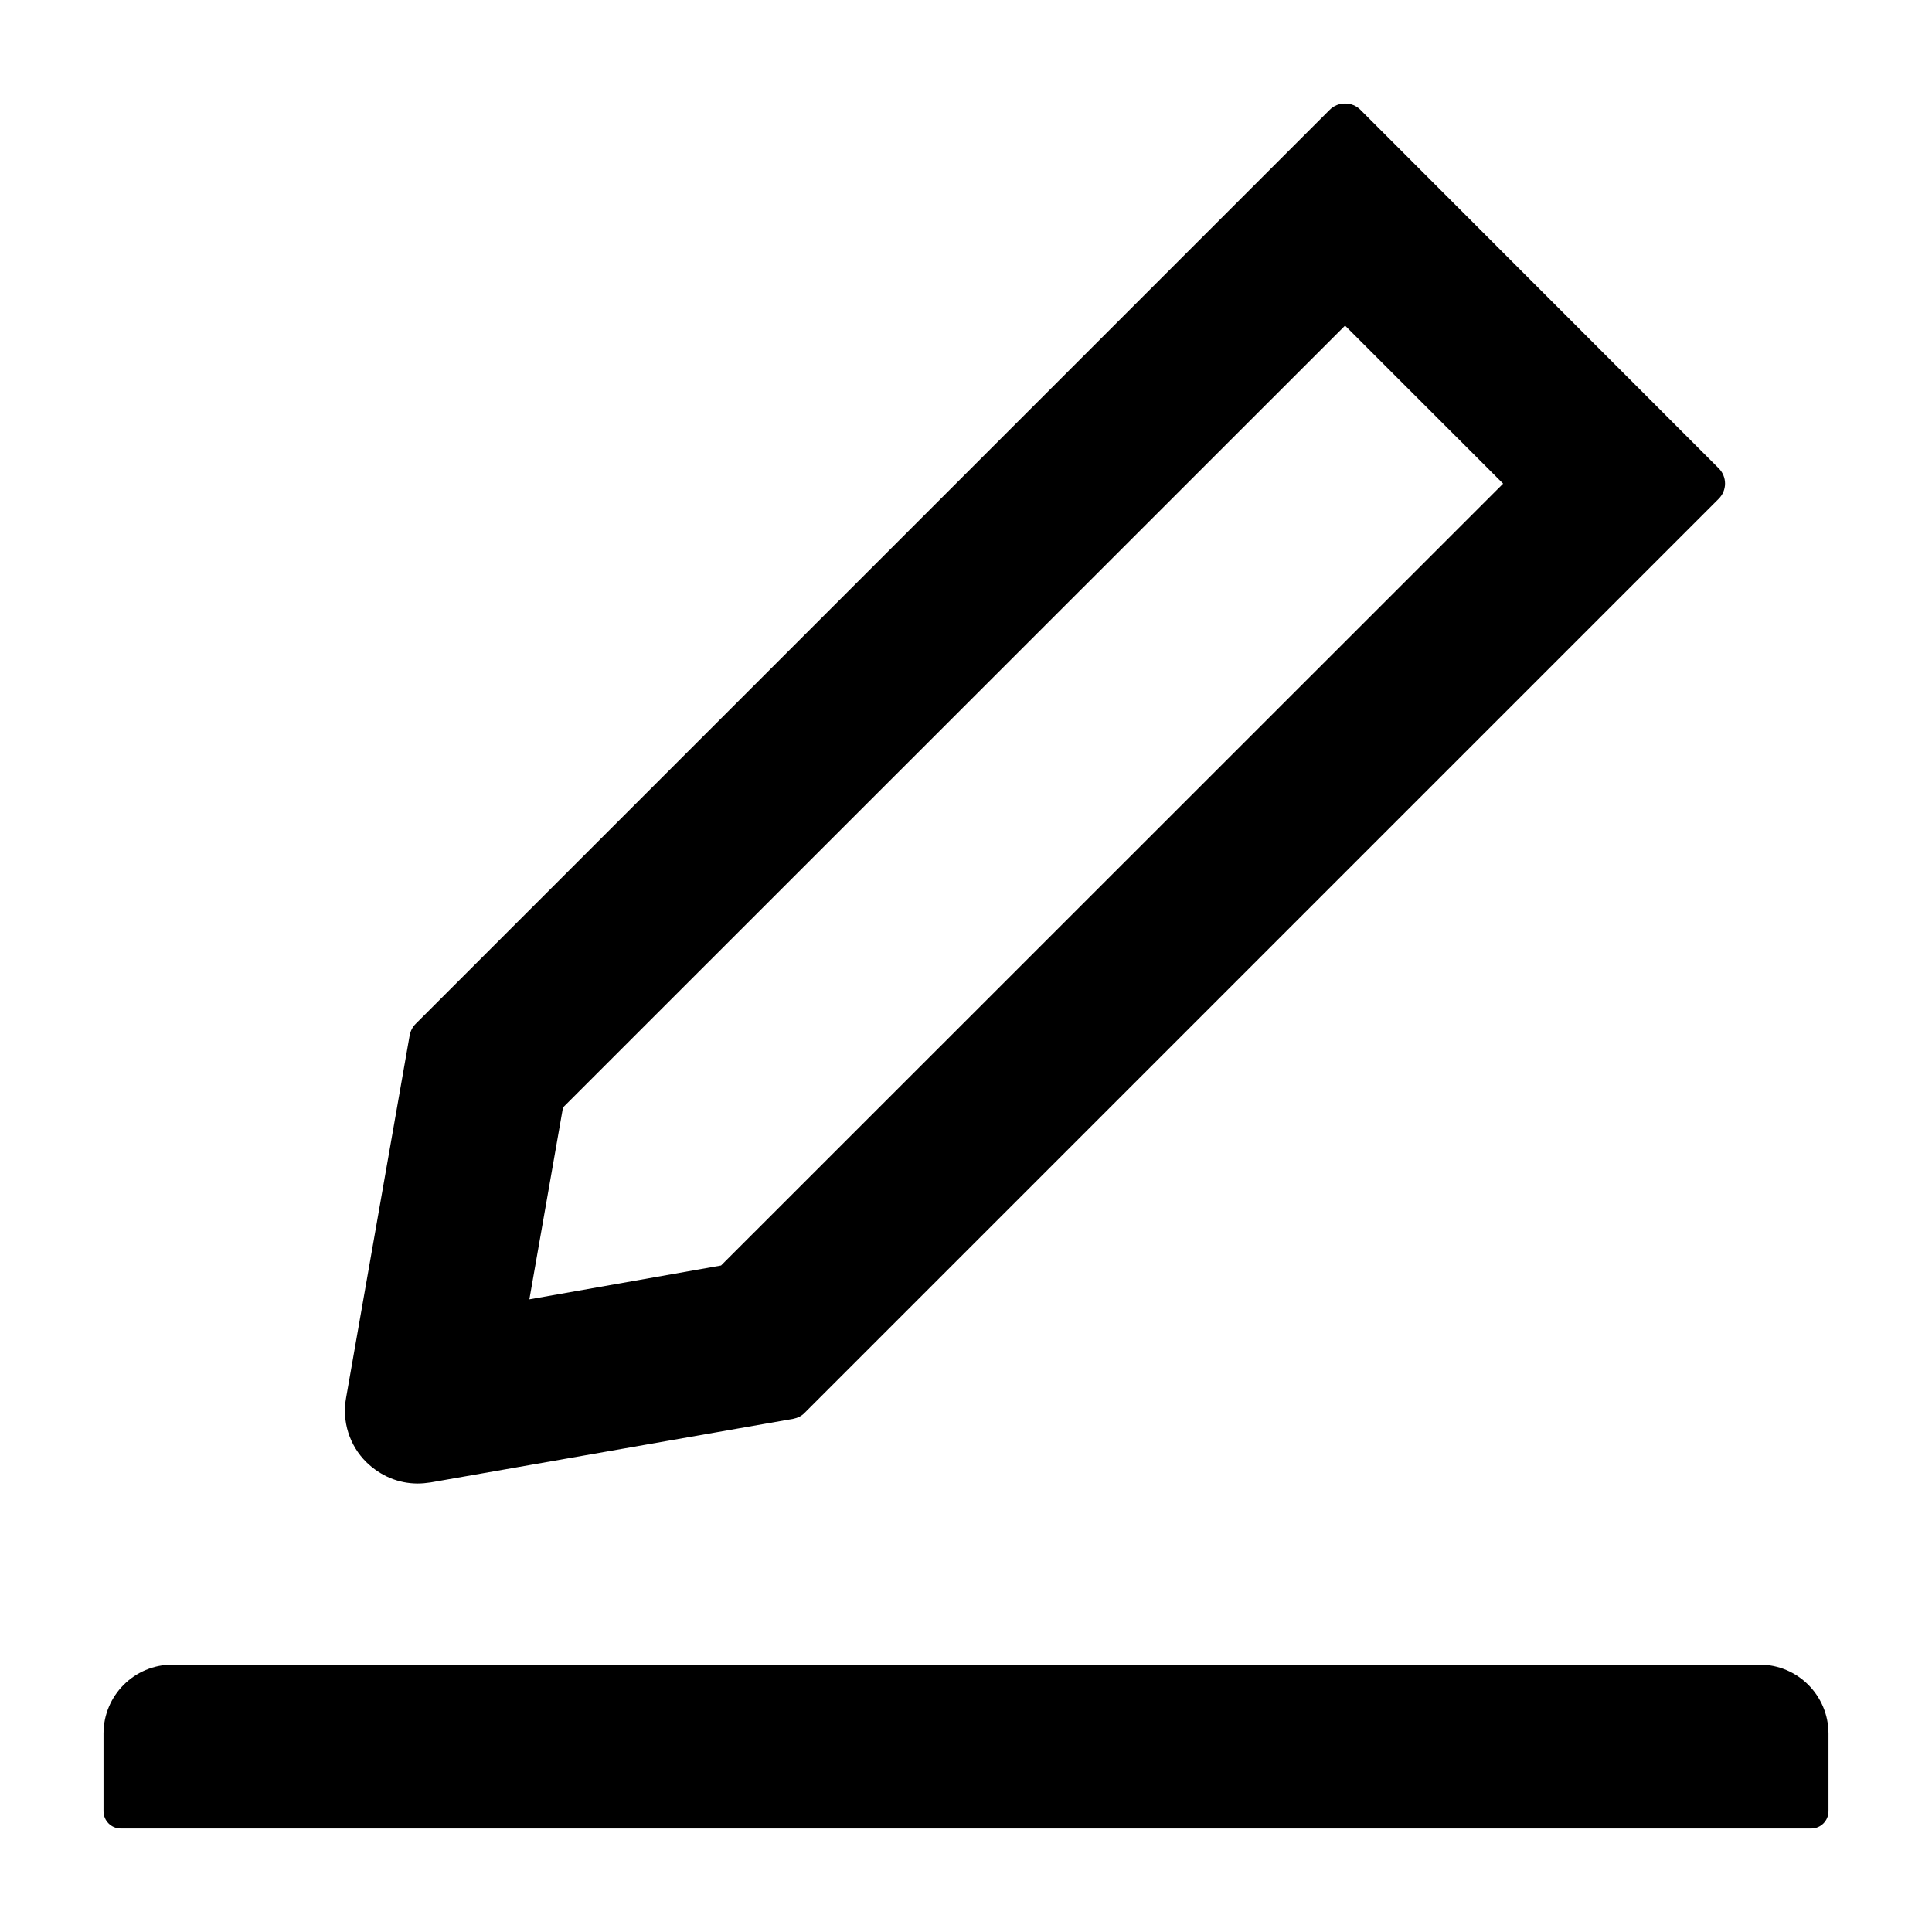
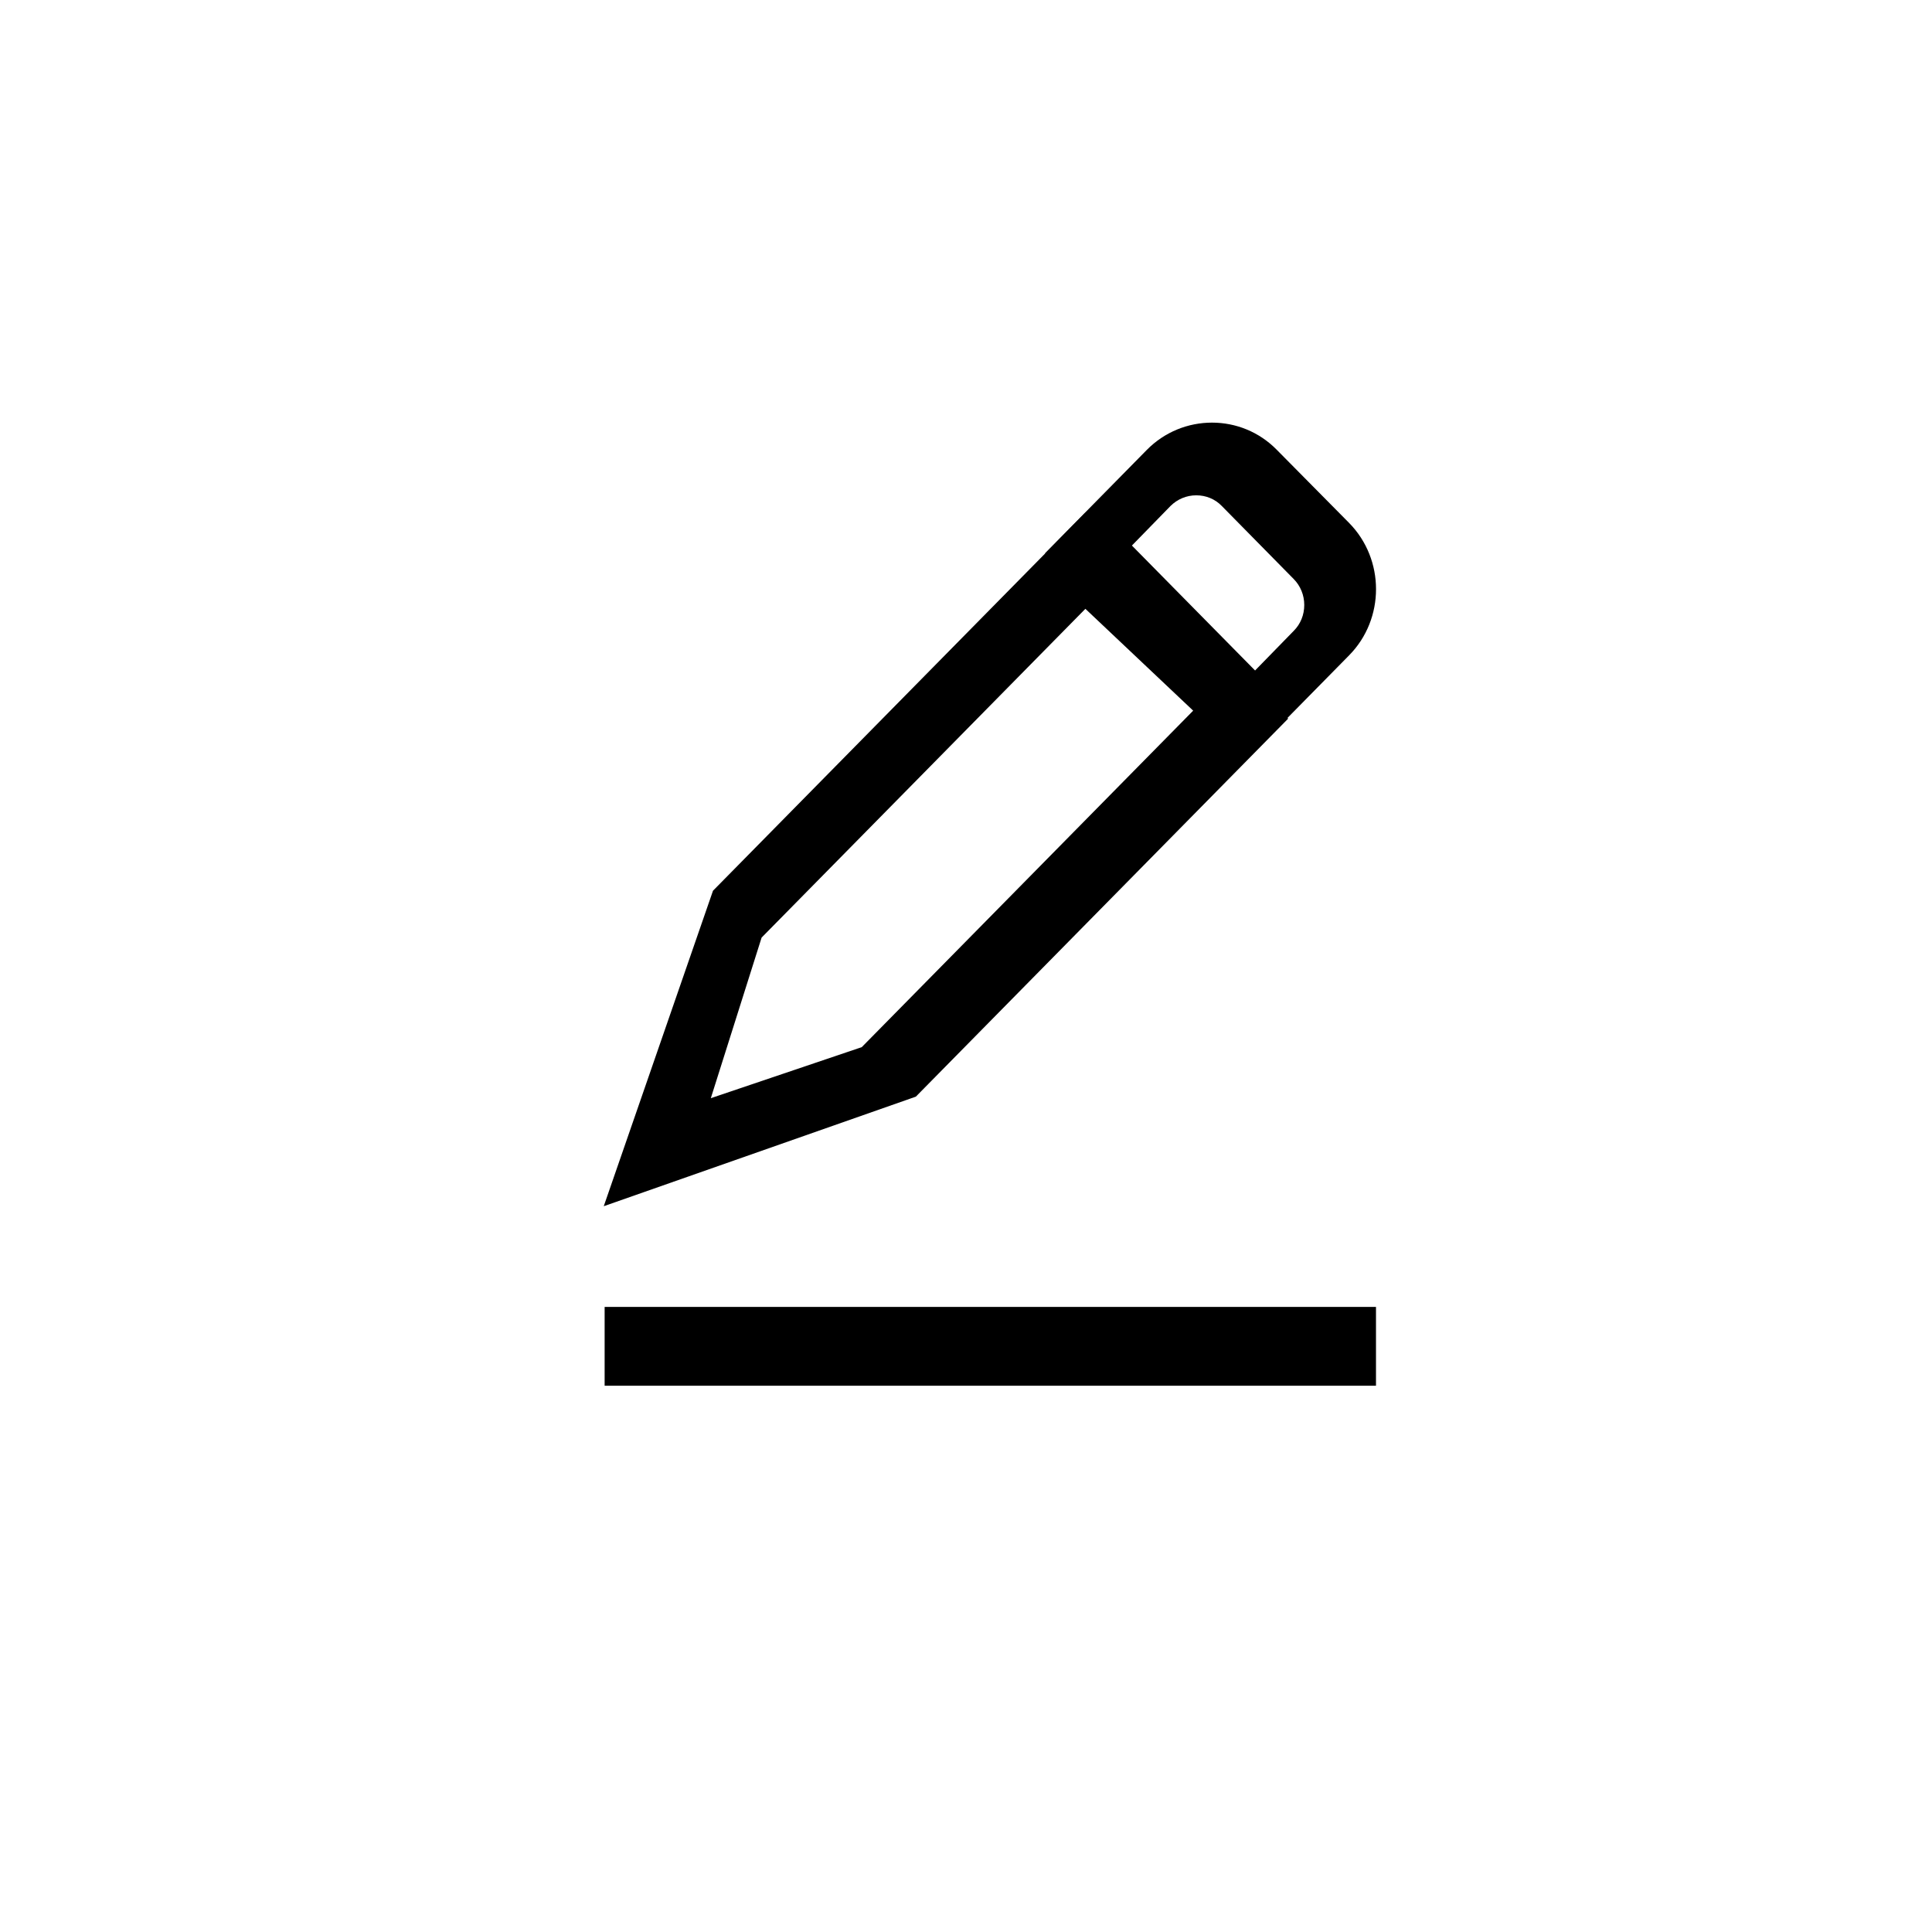
- <svg focusable="false" class="" data-icon="edit" width="1em" height="1em" fill="currentColor" aria-hidden="true" viewBox="64 64 896 896">
-   <path d="M257.7 752c2 0 4-.2 6-.5L431.9 722c2-.4 3.9-1.3 5.3-2.8l423.9-423.9a9.96 9.96 0 000-14.1L694.9 114.9c-1.9-1.9-4.4-2.9-7.1-2.9s-5.2 1-7.1 2.9L256.8 538.8c-1.5 1.5-2.4 3.3-2.8 5.3l-29.5 168.2a33.5 33.5 0 009.4 29.8c6.6 6.4 14.9 9.9 23.8 9.9zm67.4-174.4L687.8 215l73.3 73.3-362.7 362.6-88.9 15.7 15.6-89zM880 836H144c-17.7 0-32 14.3-32 32v36c0 4.4 3.6 8 8 8h784c4.4 0 8-3.6 8-8v-36c0-17.7-14.3-32-32-32z" />
+ <svg xmlns="http://www.w3.org/2000/svg" width="24px" height="24px" viewBox="0 0 24 24" version="1.1">
+   <g id="用例库弹窗" stroke="none" stroke-width="1" fill="none" fill-rule="evenodd">
+     <g id="图标" transform="translate(-330, -339)" fill="currentcolor" fill-rule="nonzero">
+       <g id="编辑-n" transform="translate(330, 339)">
+         <g id="编组" transform="translate(7.5, 5.25)">
+           <path d="M7.677,1.035 L8.571,1.943 C8.654,2.027 8.702,2.142 8.702,2.265 C8.702,2.388 8.656,2.502 8.571,2.587 L8.091,3.079 L6.561,1.527 L7.041,1.035 C7.126,0.951 7.239,0.903 7.36,0.903 C7.481,0.903 7.594,0.949 7.677,1.035 Z M7.556,0 C7.262,0 6.969,0.113 6.746,0.339 L5.481,1.624 L7.994,4.176 L9.259,2.891 C9.705,2.439 9.705,1.699 9.259,1.246 L8.364,0.341 C8.142,0.113 7.85,0 7.556,0 Z" id="形状" />
+           <path d="M7.322,3.578 L3.205,7.758 L1.33,8.392 L1.961,6.397 L5.983,2.313 L7.322,3.578 Z M1.357,5.815 L0,9.734 L3.877,8.373 L8.502,3.677 L5.983,1.118 L1.357,5.815 Z" id="形状" />
+           <polygon id="路径" points="0.011 10.985 9.593 10.985 9.593 11.964 0.011 11.964" />
+         </g>
+       </g>
+     </g>
+   </g>
</svg>
